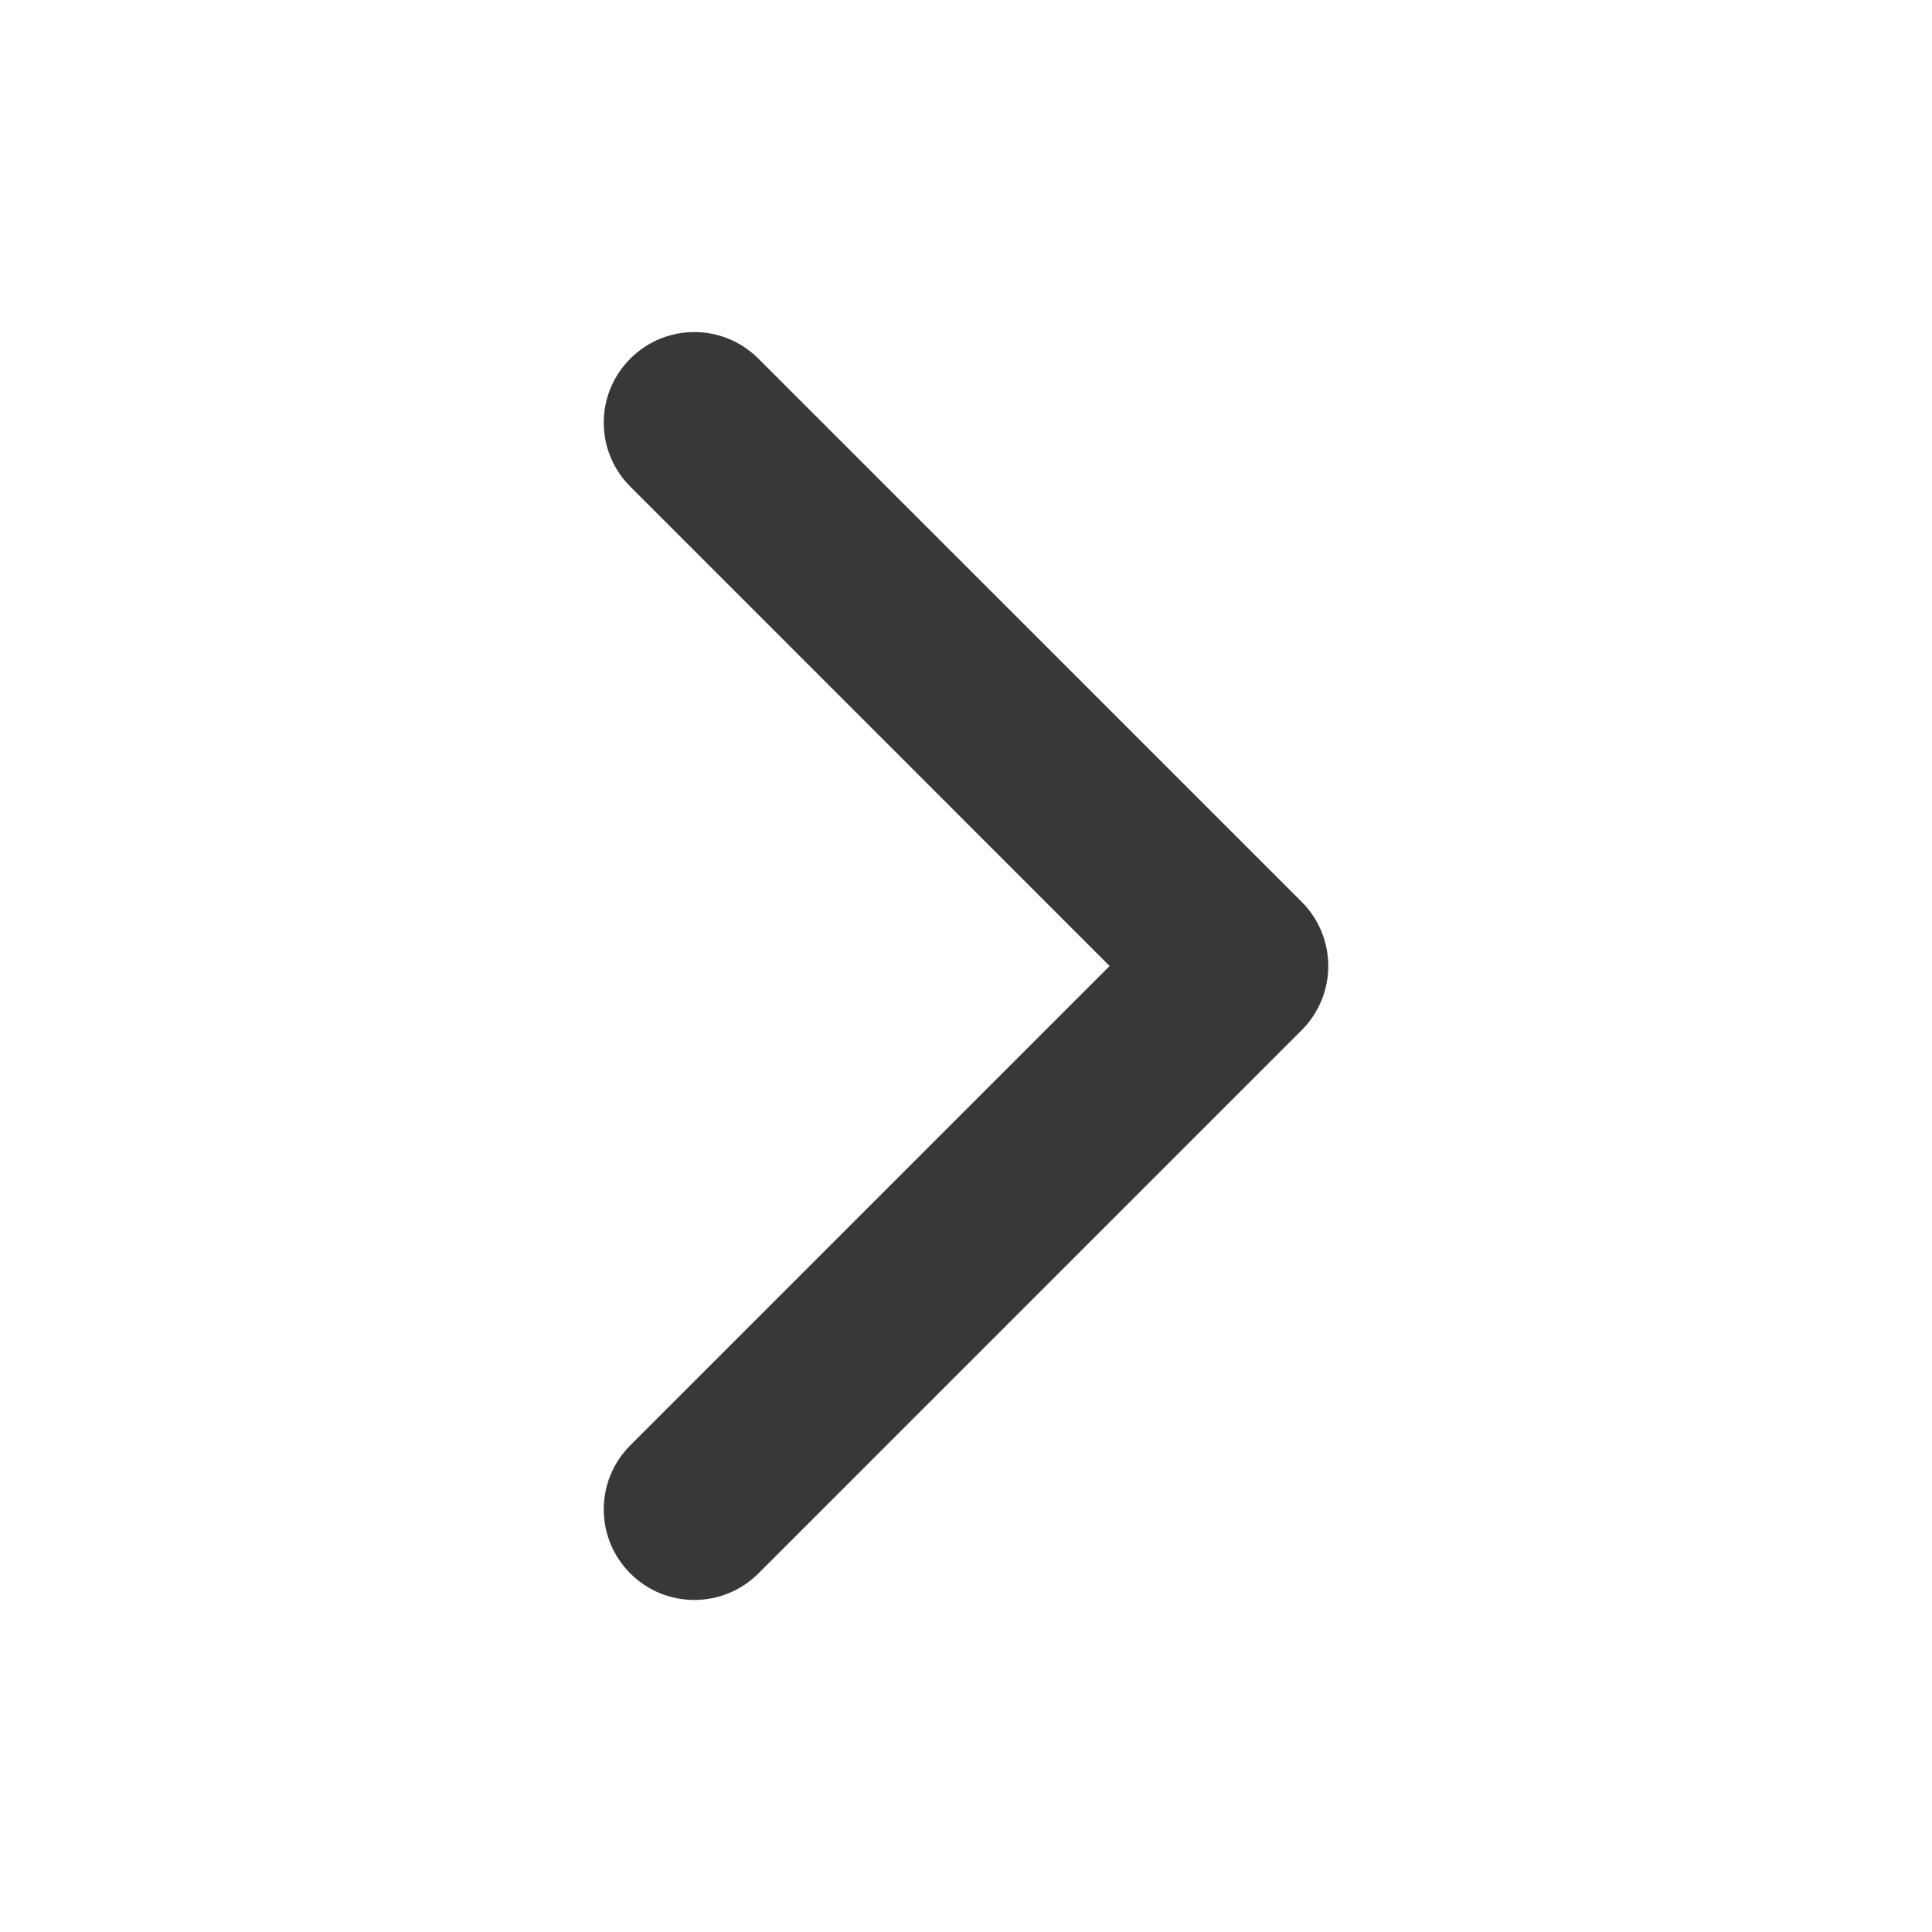
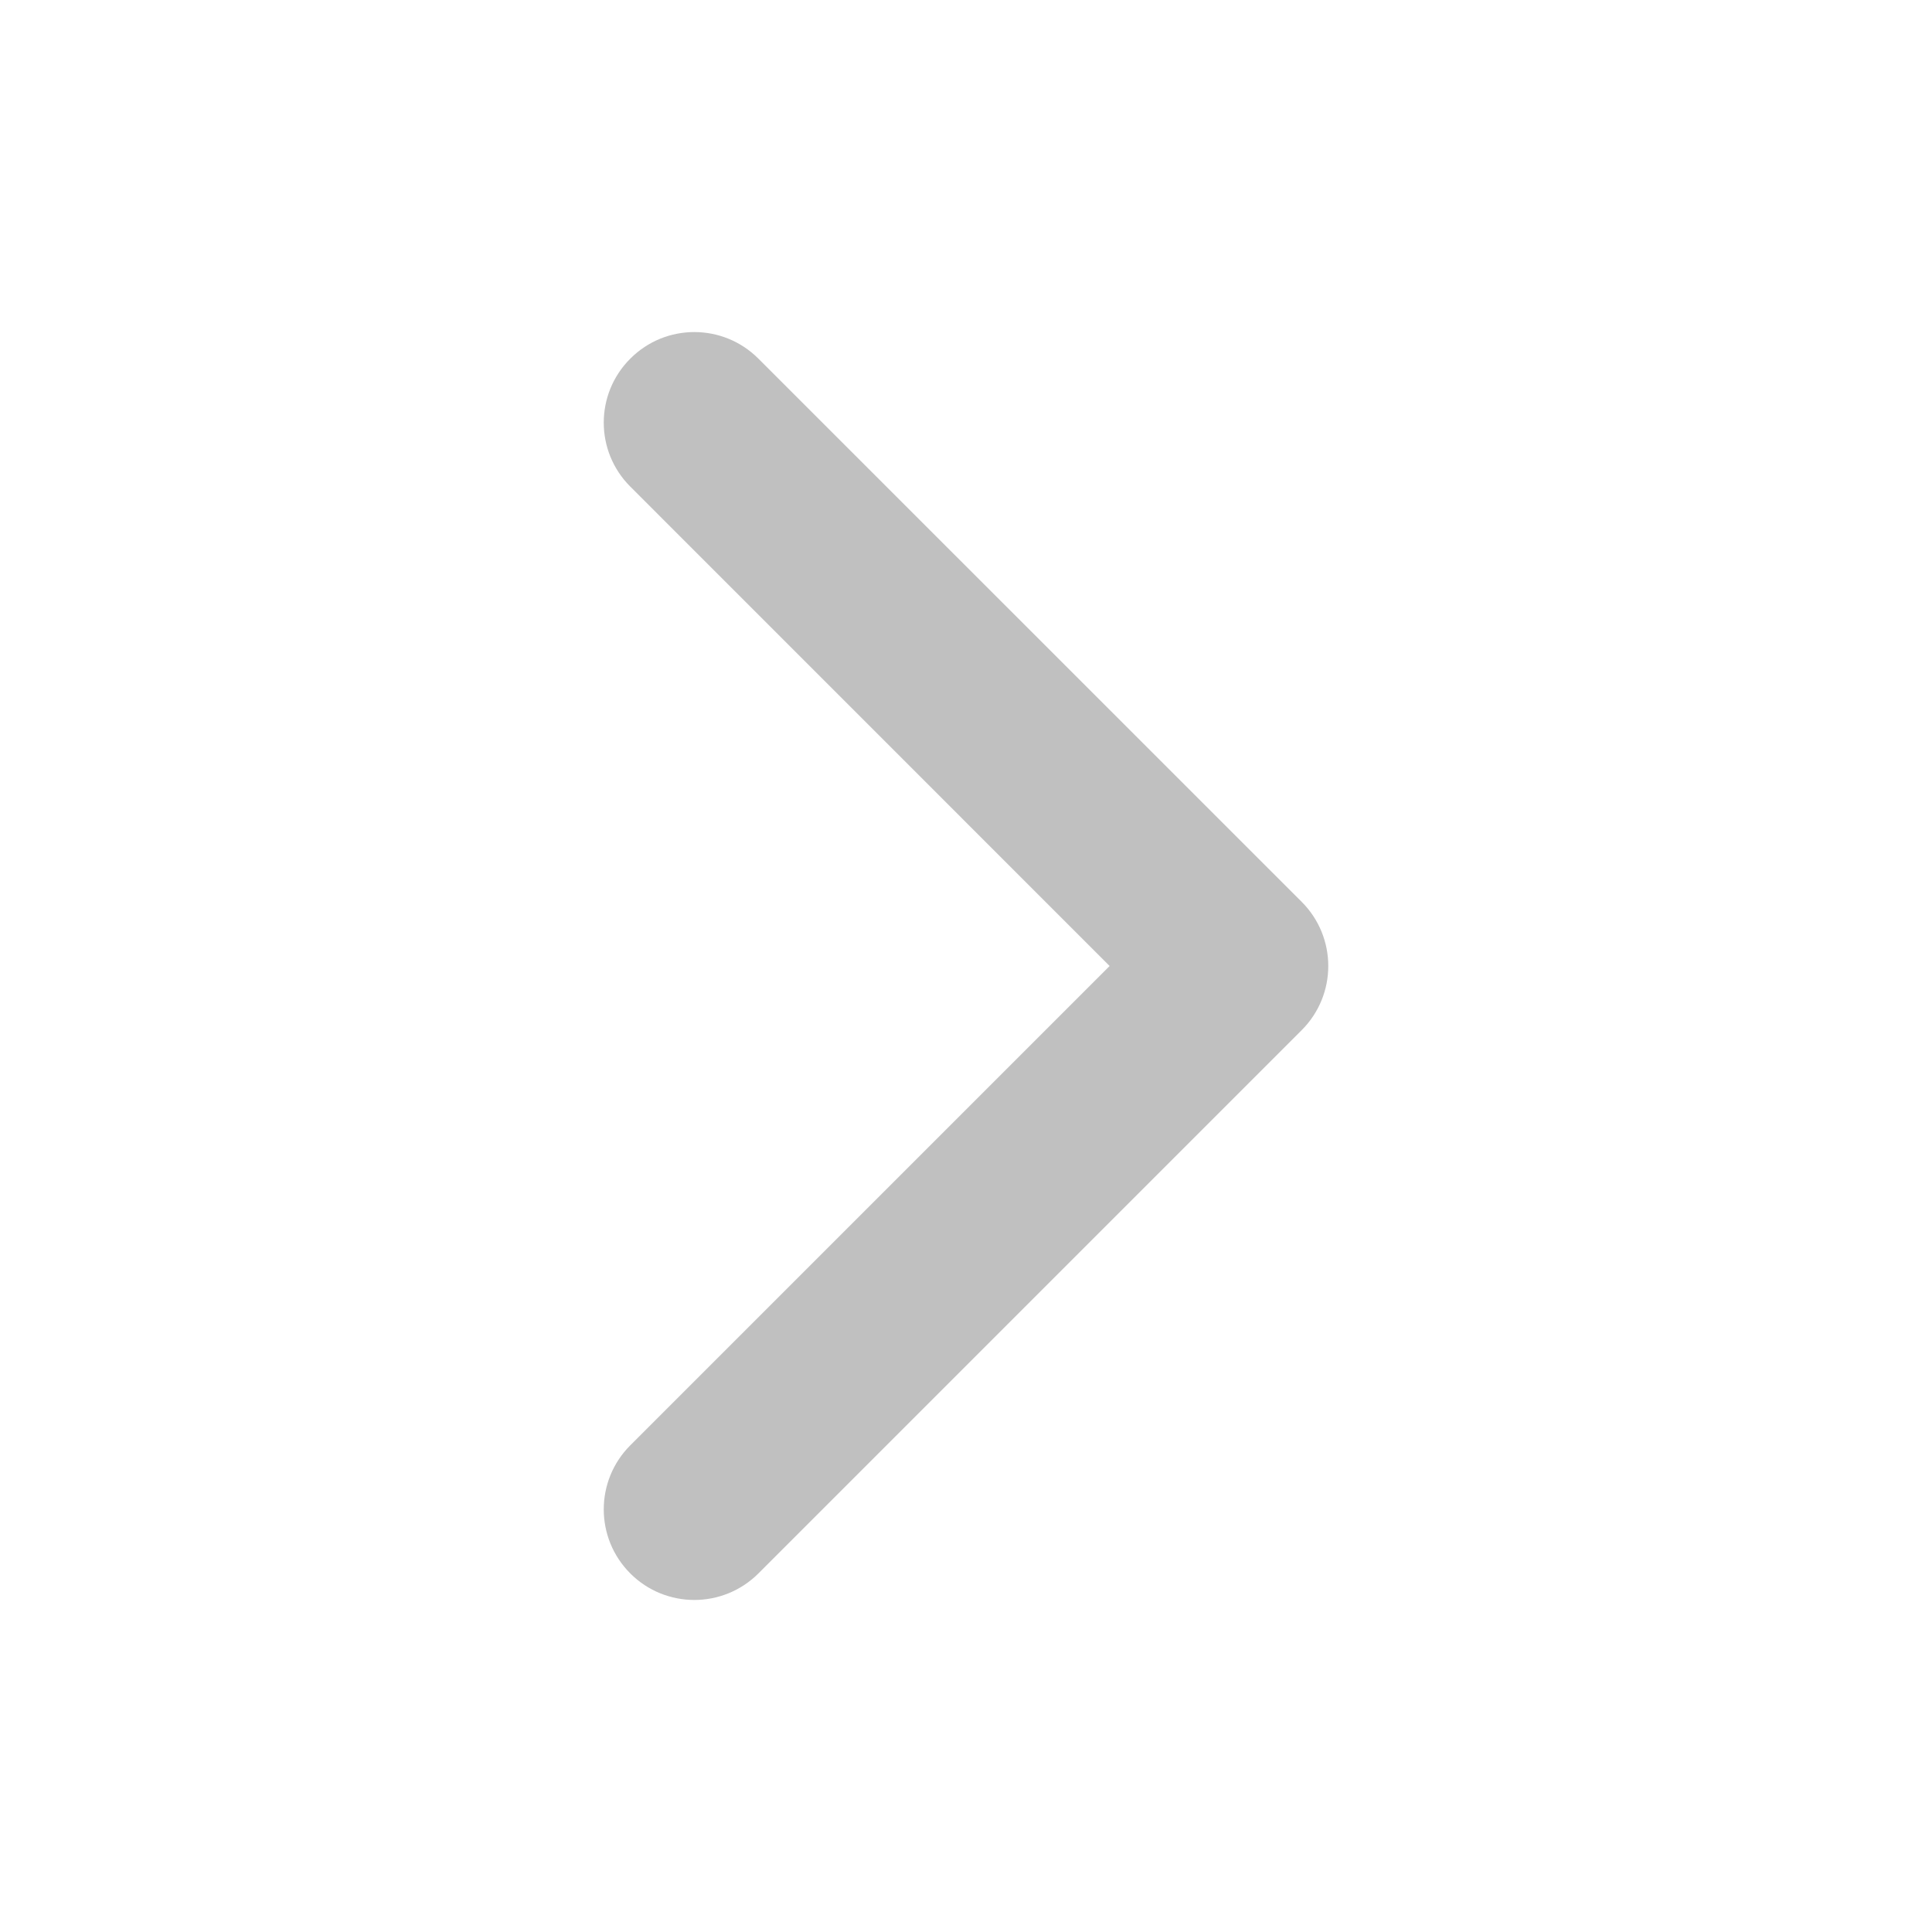
<svg xmlns="http://www.w3.org/2000/svg" width="24" height="24" viewBox="0 0 24 24" fill="none">
-   <path fill-rule="evenodd" clip-rule="evenodd" d="M7.83 19.546C7.39 19.106 7.39 18.394 7.83 17.954L13.784 12L7.83 6.045C7.39 5.606 7.39 4.894 7.83 4.455C8.269 4.015 8.981 4.015 9.421 4.455L16.171 11.204C16.61 11.644 16.61 12.356 16.171 12.796L9.421 19.546C8.981 19.985 8.269 19.985 7.83 19.546Z" fill="#383838" />
+   <path fill-rule="evenodd" clip-rule="evenodd" d="M7.83 19.546C7.39 19.106 7.39 18.394 7.83 17.954L13.784 12L7.83 6.045C7.39 5.606 7.39 4.894 7.83 4.455C8.269 4.015 8.981 4.015 9.421 4.455L16.171 11.204C16.61 11.644 16.61 12.356 16.171 12.796L9.421 19.546C8.981 19.985 8.269 19.985 7.83 19.546Z" fill="#C0C0C0" />
</svg>
